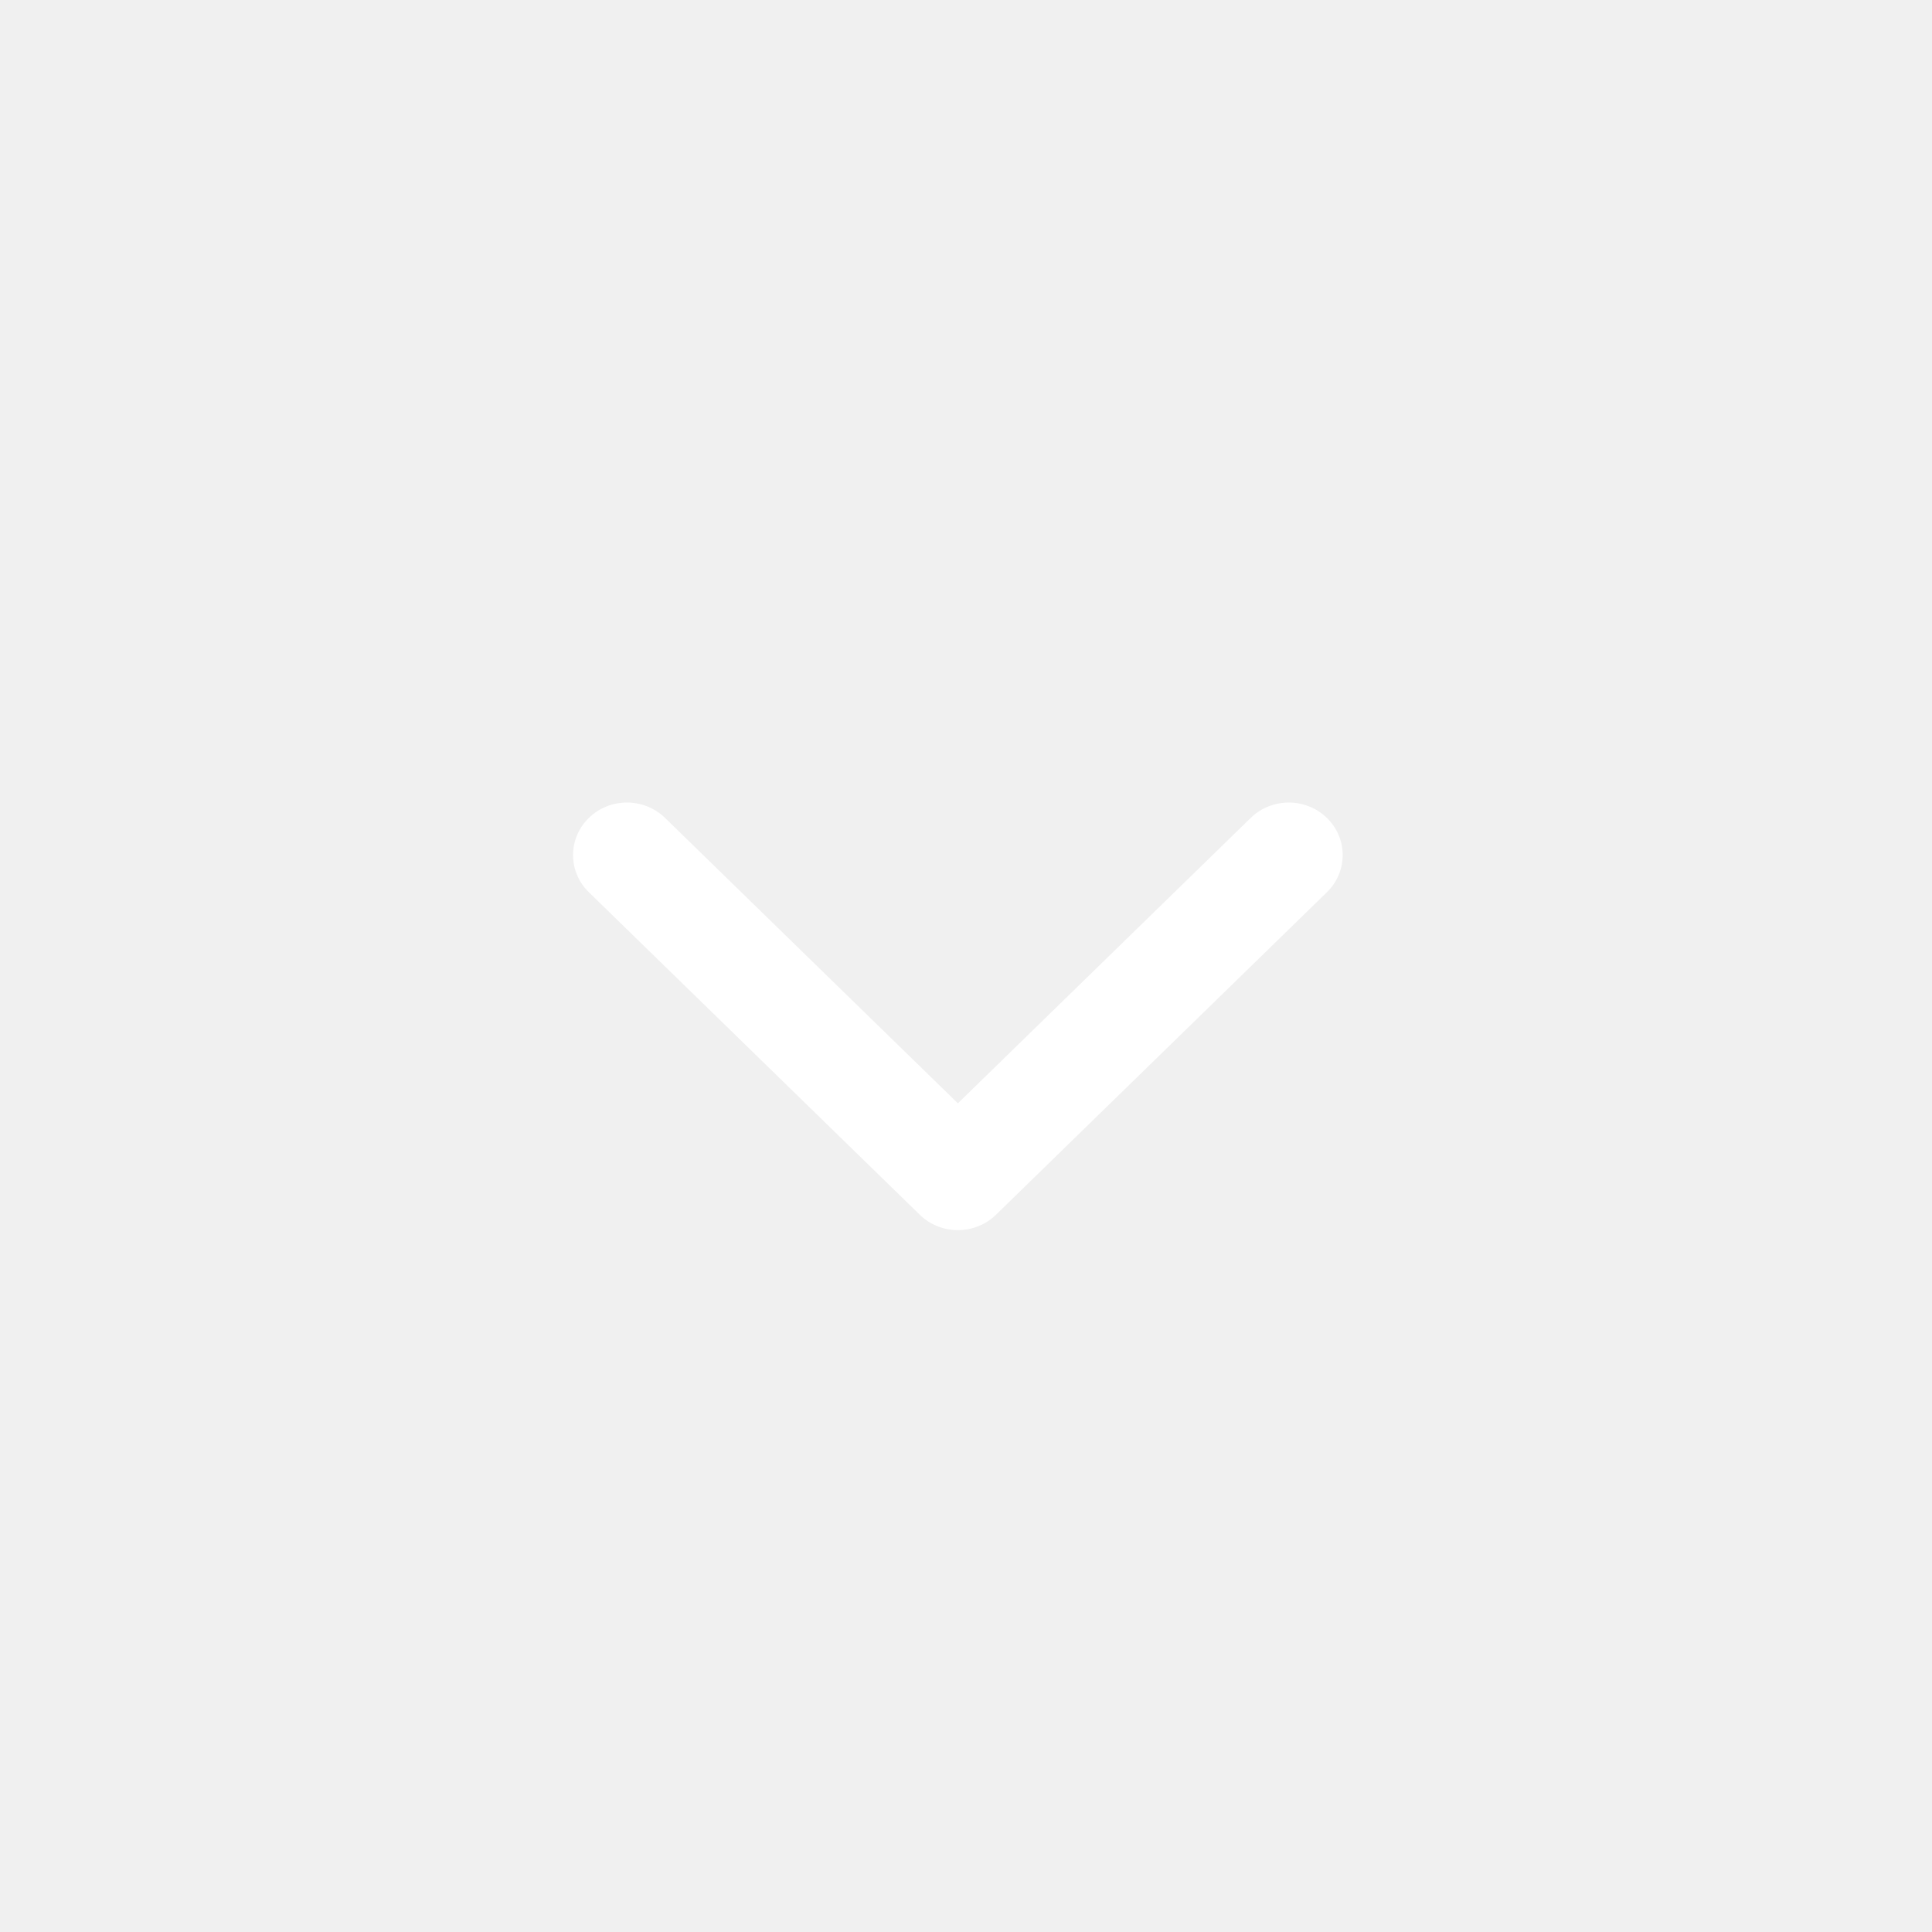
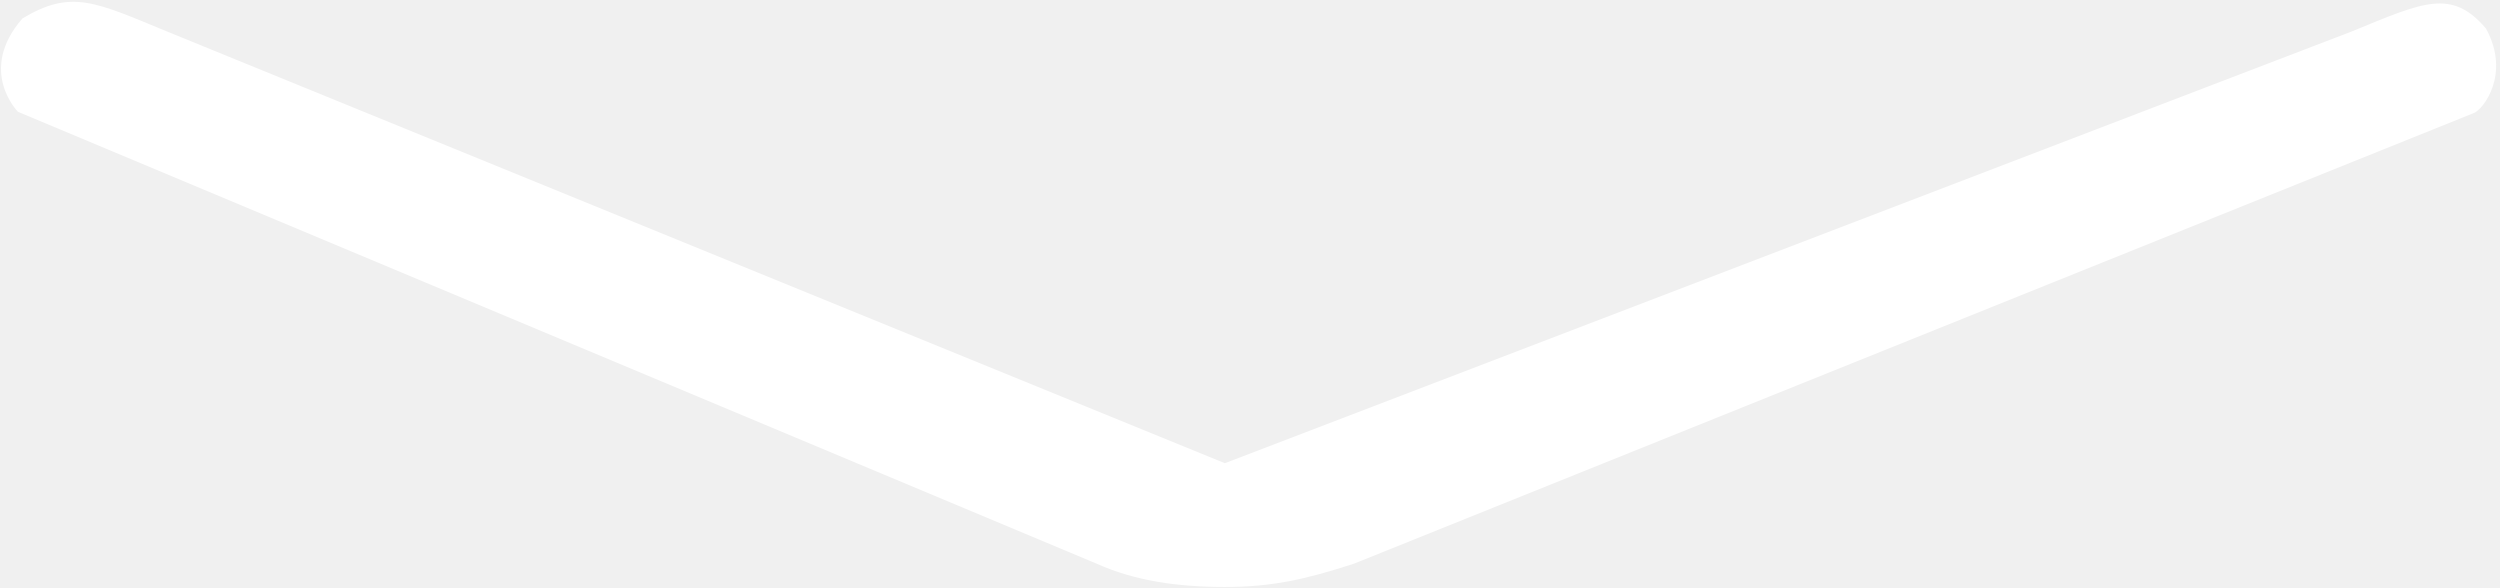
- <svg xmlns="http://www.w3.org/2000/svg" version="1.1" id="Capa_1" x="0px" y="0px" width="451.847px" height="451.847px" viewBox="0 0 451.847 451.847" style="enable-background:new 0 0 451.847 451.847;" xml:space="preserve">
+ <svg xmlns="http://www.w3.org/2000/svg" version="1.1" id="Capa_1" x="0px" y="0px" width="200px" height="47px" viewBox="0 0 451.847 451.847" style="enable-background:new 0 0 451.847 451.847;" xml:space="preserve">
  <defs id="defs39" />
-   <g id="g4" transform="matrix(0.3983658,0,0,0.3882508,134.0229,149.9799)" style="fill:#ffffff">
-     <path d="m 225.923,354.706 c -8.098,0 -16.195,-3.092 -22.369,-9.263 L 9.27,151.157 c -12.359,-12.359 -12.359,-32.397 0,-44.751 12.354,-12.354 32.388,-12.354 44.748,0 L 225.923,278.321 397.829,106.412 c 12.359,-12.354 32.391,-12.354 44.744,0 12.365,12.354 12.365,32.392 0,44.751 L 248.292,345.449 c -6.177,6.172 -14.274,9.257 -22.369,9.257 z" id="path2" style="fill:#ffffff" />
+   <g id="g4" transform="matrix(0.3983658,0,0,0.3882508,132.1083,144.2361)" style="fill:#ffffff">
+     <path d="m 186.869,791.269 c -90.307,0 -173.521,-12.132 -246.38,-45.692 L -2143.107,-150.031 c 0,0 -79.158,-81.768 8.711,-184.982 94.389,-58.184 140.455,-32.615 278.292,25.568 L 186.95,546.098 2363.249,-309.445 c 137.825,-58.184 192.255,-85.219 258.507,-5.514 48.271,90.466 -5.728,160.525 -23.489,167.374 L 436.273,745.087 c -94.672,31.558 -159.13,46.181 -249.404,46.181 z" id="path2" style="fill:#ffffff;stroke-width:7.247" />
  </g>
  <g id="g6">
</g>
  <g id="g8">
</g>
  <g id="g10">
</g>
  <g id="g12">
</g>
  <g id="g14">
</g>
  <g id="g16">
</g>
  <g id="g18">
</g>
  <g id="g20">
</g>
  <g id="g22">
</g>
  <g id="g24">
</g>
  <g id="g26">
</g>
  <g id="g28">
</g>
  <g id="g30">
</g>
  <g id="g32">
</g>
  <g id="g34">
</g>
</svg>
